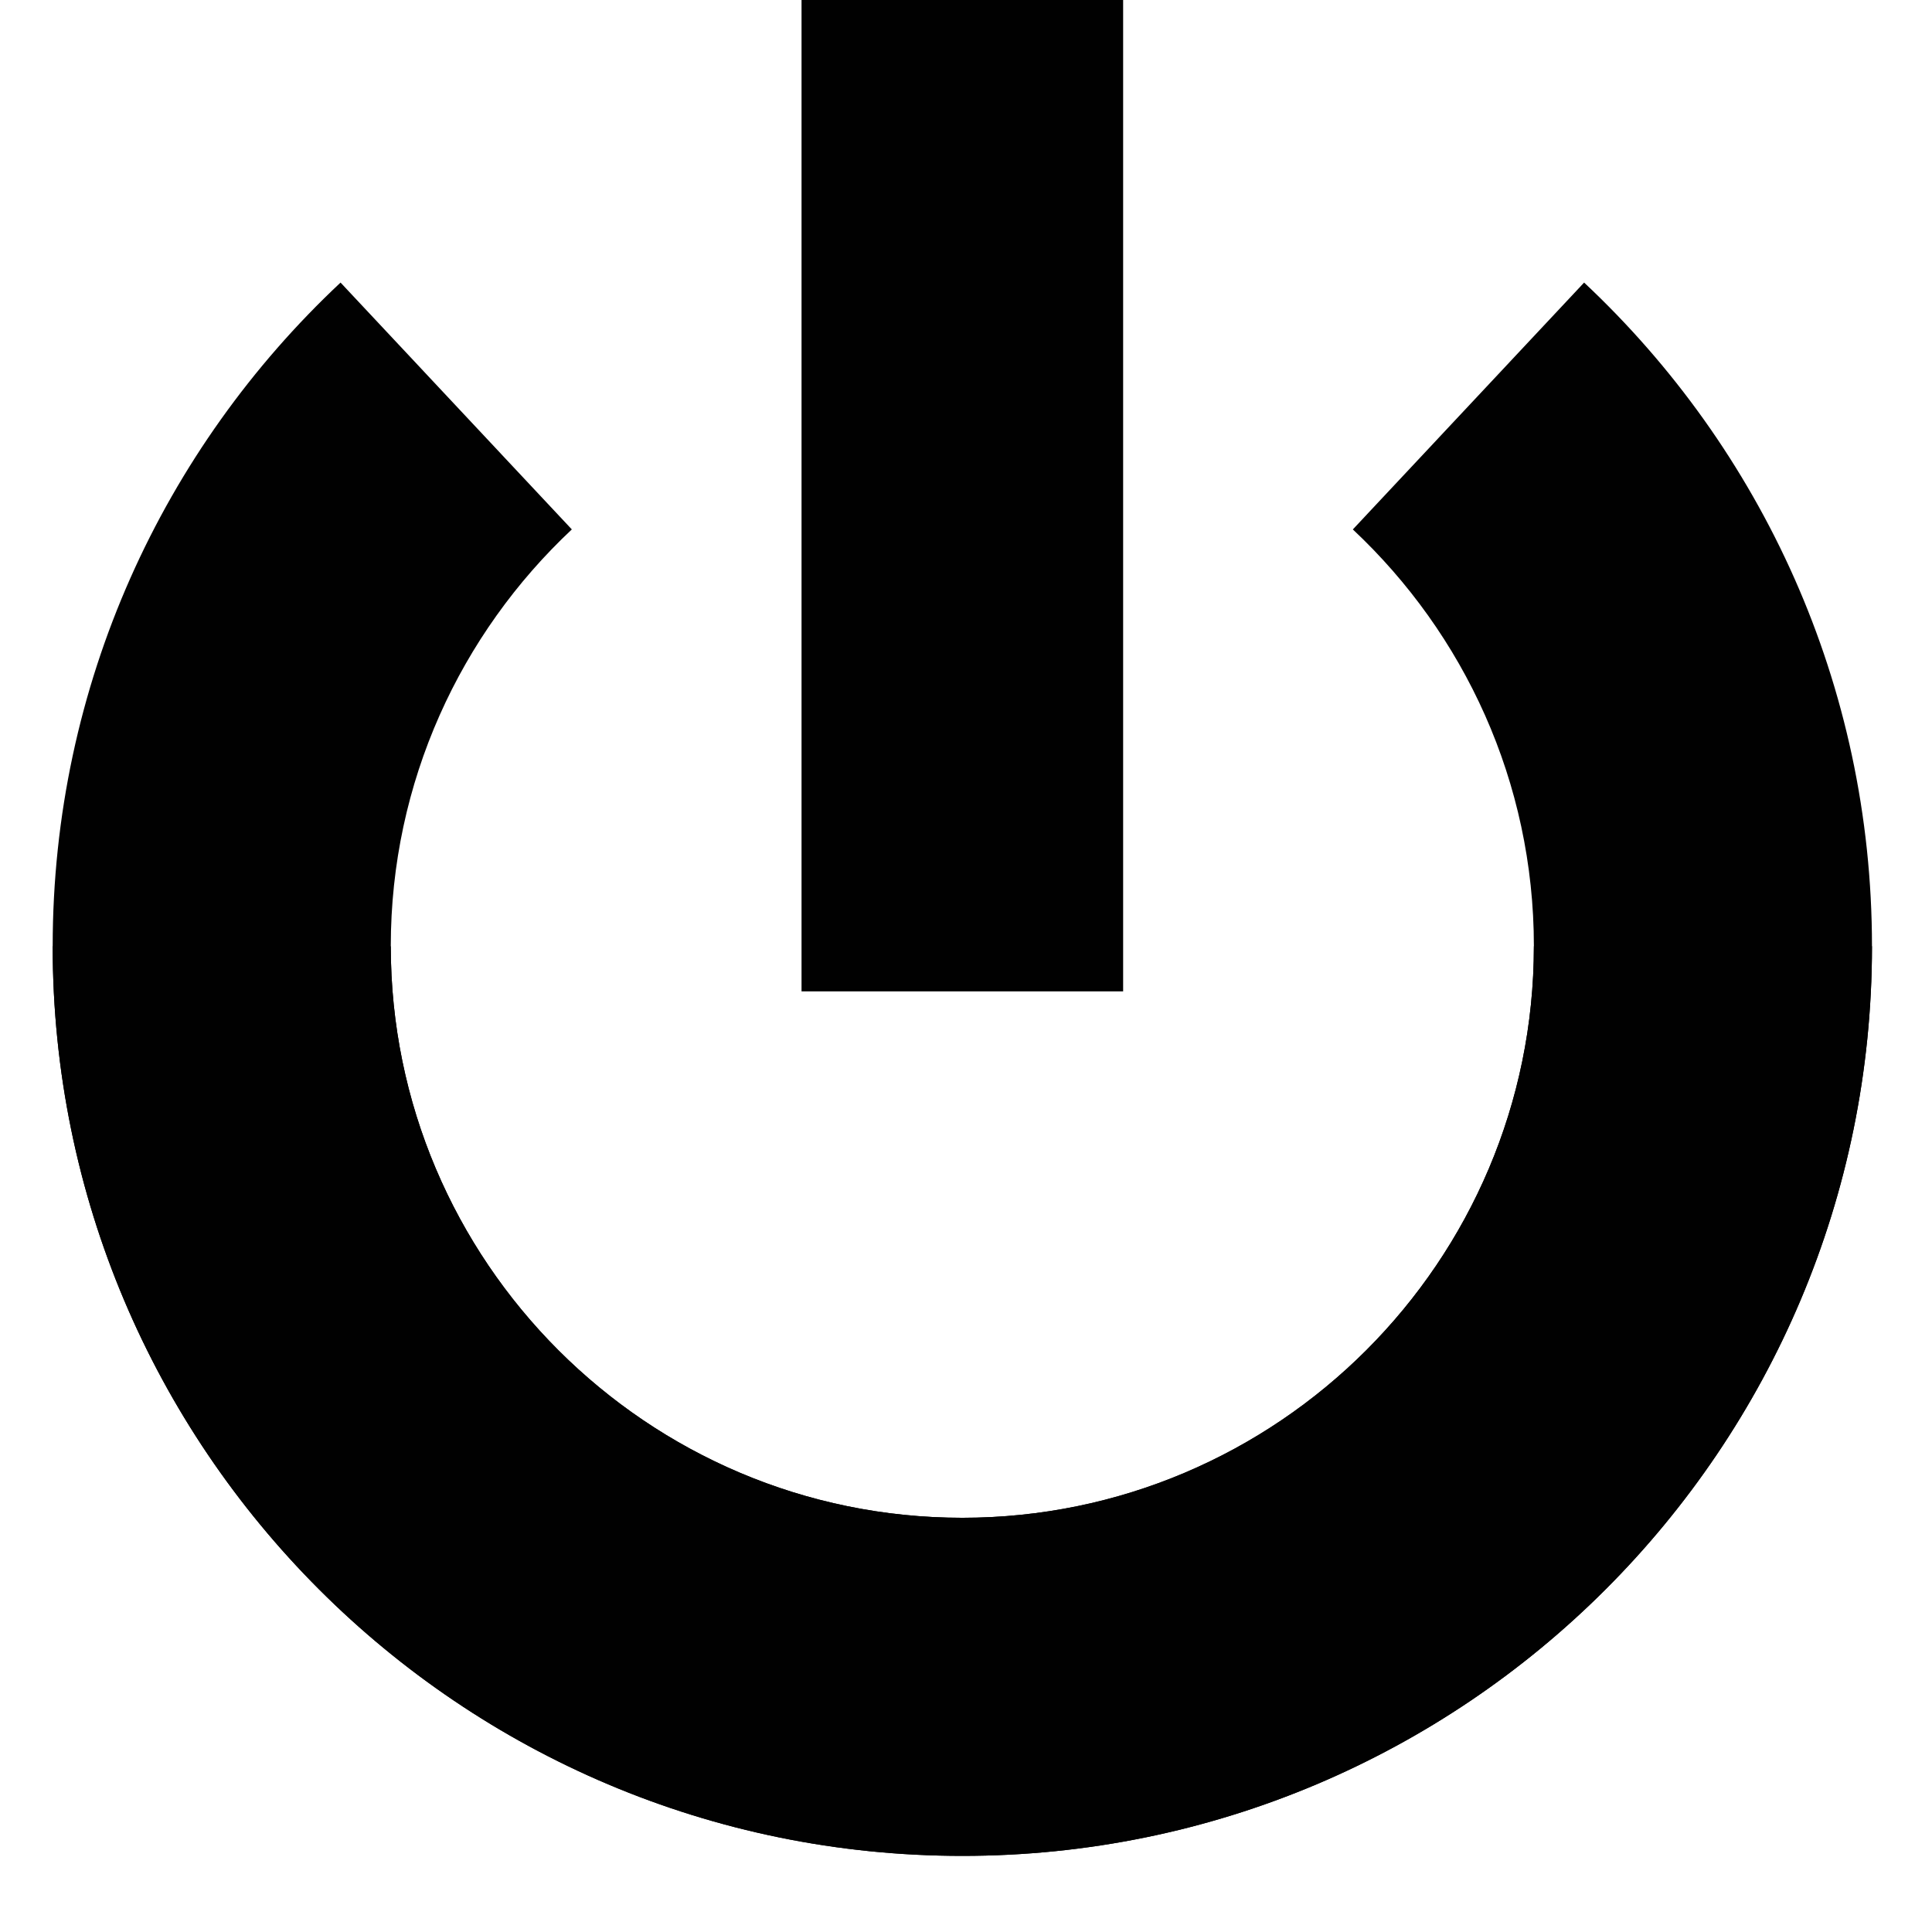
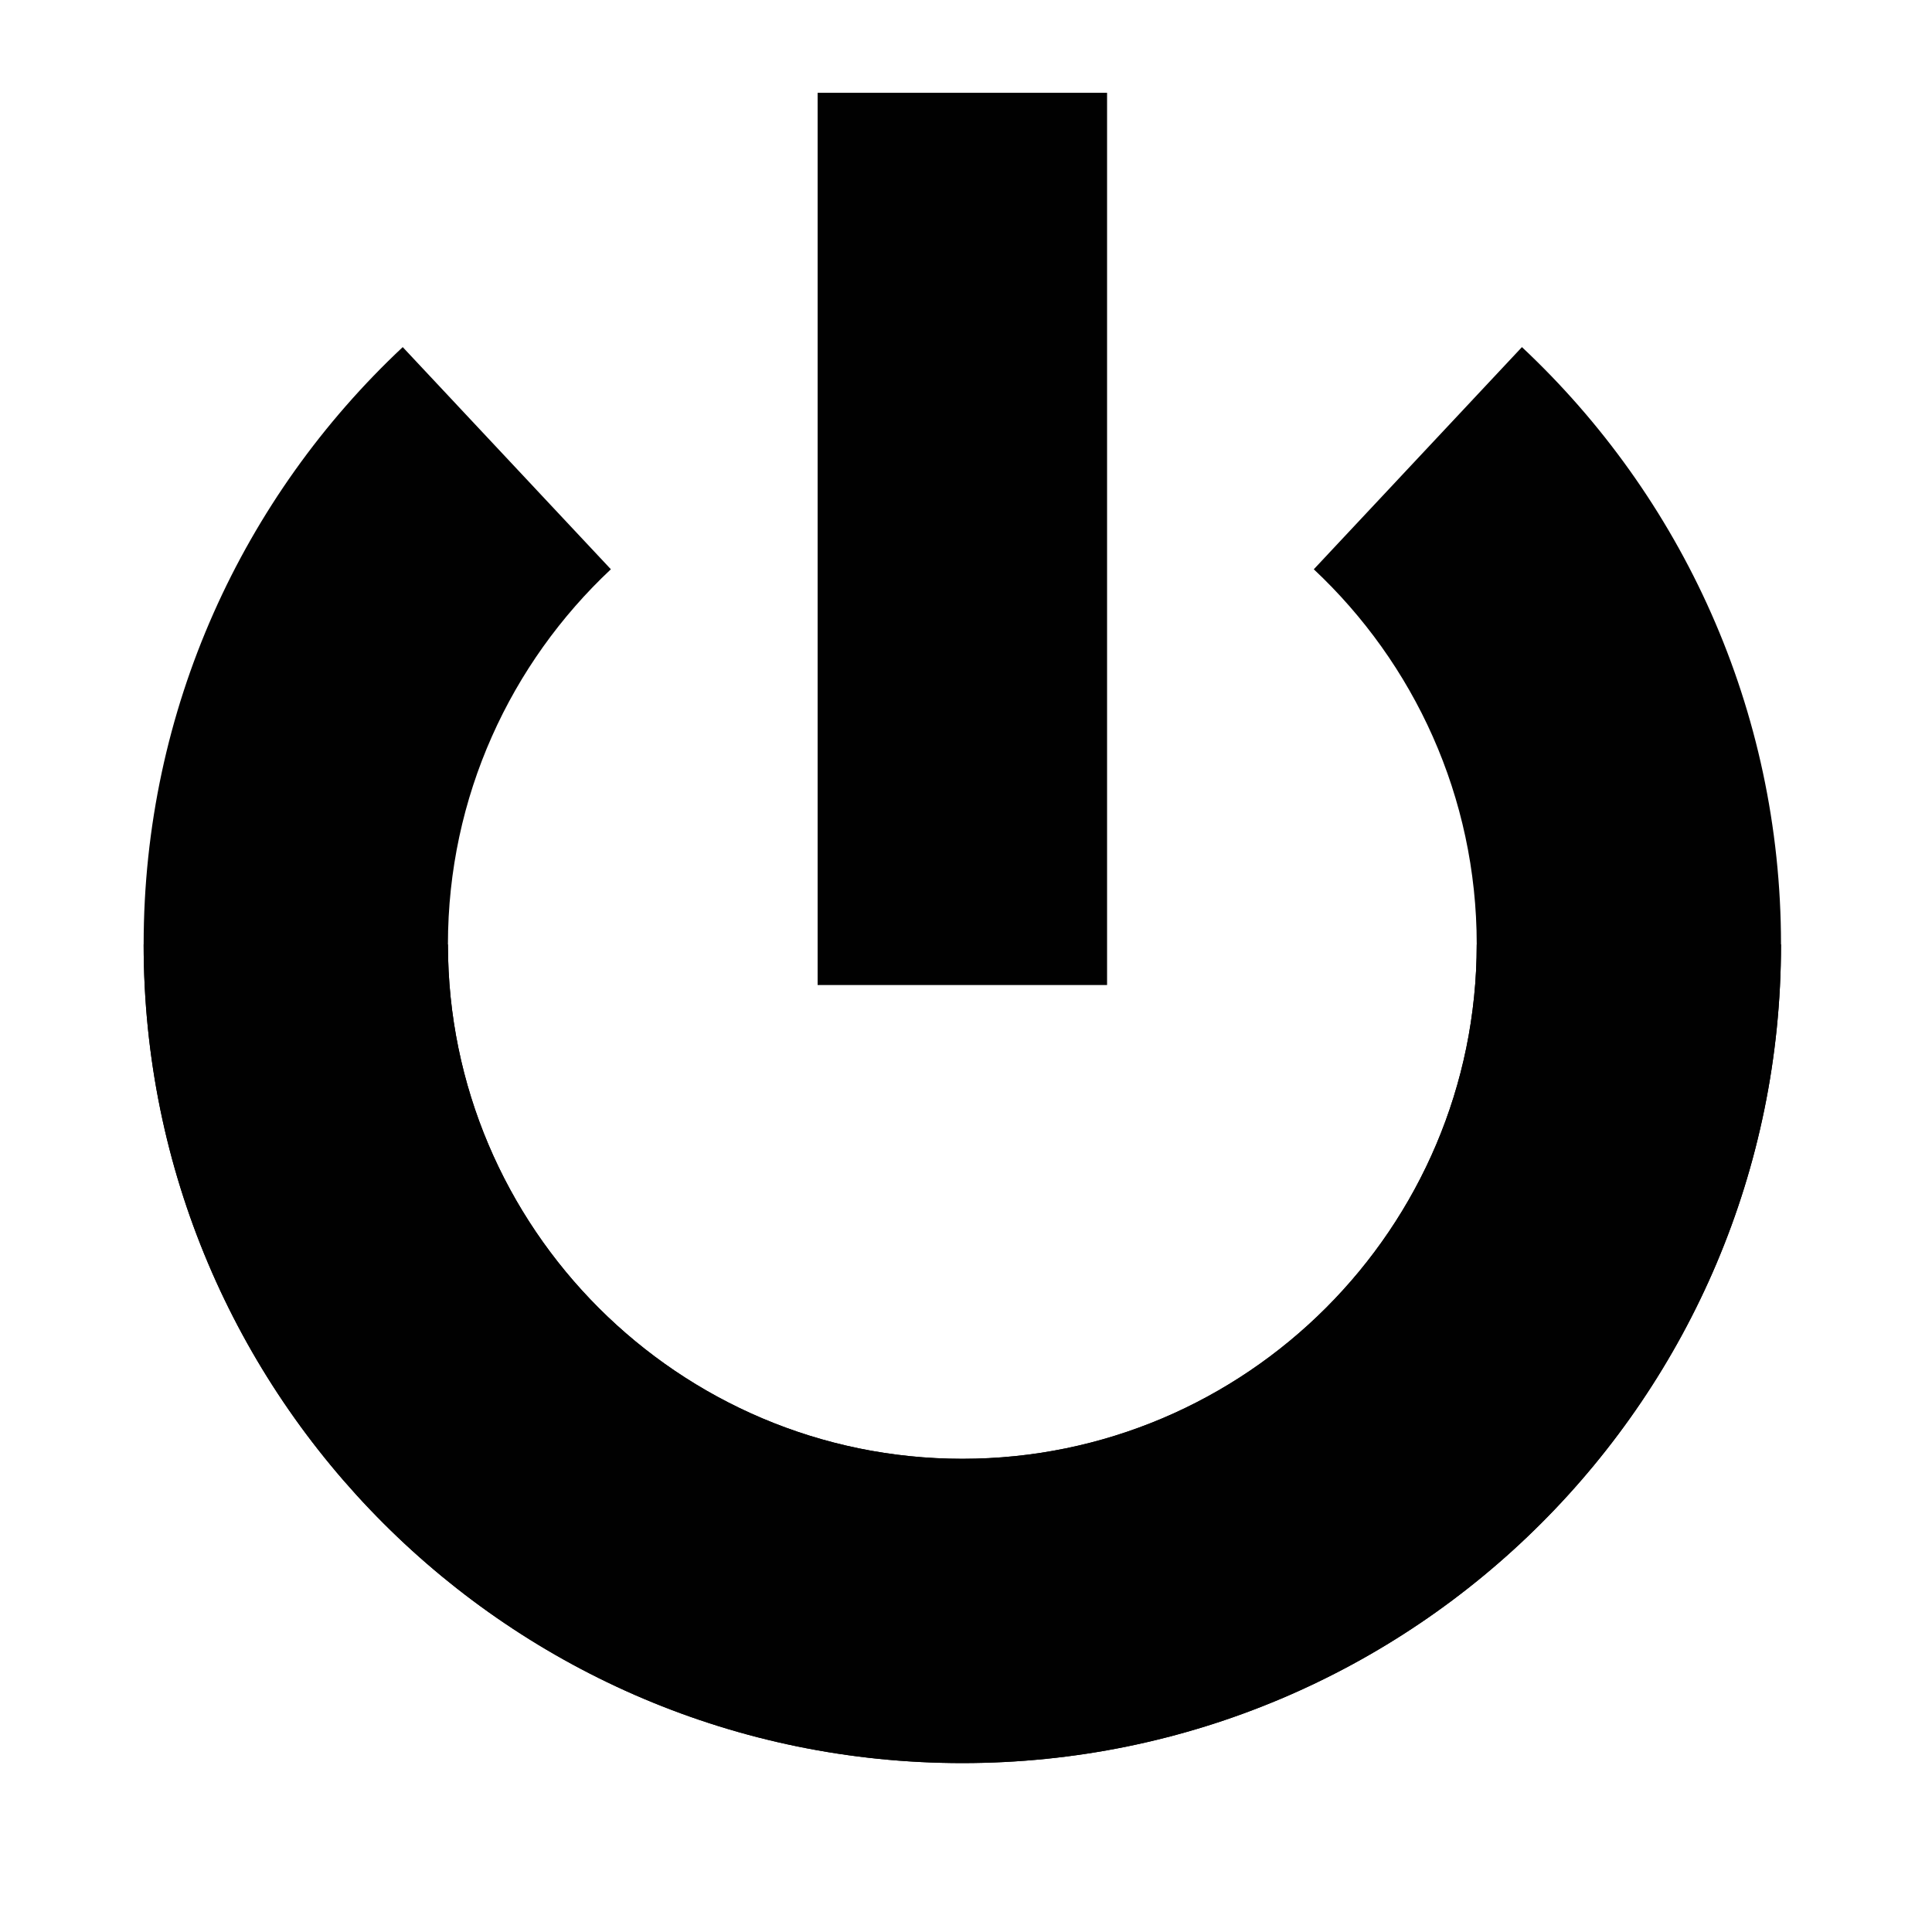
<svg xmlns="http://www.w3.org/2000/svg" version="1.1" id="Layer_1" x="0px" y="0px" width="120px" height="120px" viewBox="0 0 120 120" enable-background="new 0 0 120 120" xml:space="preserve">
-   <g>
-     <path fill="#010101" d="M3.272,58.772c0,31.204,25.296,56.5,56.5,56.5c31.203,0,56.5-25.296,56.5-56.5   c0-16.264-6.882-30.911-17.88-41.221L84.027,32.884c6.913,6.482,11.245,15.688,11.245,25.889c0,19.575-15.926,35.5-35.5,35.5   c-19.575,0-35.5-15.925-35.5-35.5" />
+   <defs id="defs15" />
+   <g id="g3" transform="matrix(0.9,0,0,0.9,5.9772,5.7636)">
+     <path d="m 3.272,58.772 c 0,31.204 25.296,56.5 56.5,56.5 31.203,0 56.5,-25.296 56.5,-56.5 0,-16.264 -6.882,-30.911 -17.88,-41.221 L 84.027,32.884 c 6.913,6.482 11.245,15.688 11.245,25.889 0,19.575 -15.926,35.5 -35.5,35.5 -19.575,0 -35.5,-15.925 -35.5,-35.5" id="path5" style="fill:#010101" />
  </g>
-   <g>
-     <path fill="#010101" d="M95.272,58.772c0,19.575-15.925,35.5-35.5,35.5c-19.574,0-35.5-15.926-35.5-35.5   c0-10.201,4.332-19.406,11.245-25.889L21.152,17.551c-10.998,10.31-17.88,24.957-17.88,41.221c0,31.204,25.297,56.5,56.5,56.5   c31.204,0,56.5-25.297,56.5-56.5" />
+   <g id="g7" transform="matrix(0.9,0,0,0.9,5.9772,5.7636)">
+     <path d="m 95.272,58.772 c 0,19.575 -15.925,35.5 -35.5,35.5 -19.574,0 -35.5,-15.926 -35.5,-35.5 0,-10.201 4.332,-19.406 11.245,-25.889 L 21.152,17.551 c -10.998,10.31 -17.88,24.957 -17.88,41.221 0,31.204 25.297,56.5 56.5,56.5 31.204,0 56.5,-25.297 56.5,-56.5" id="path9" style="fill:#010101" />
  </g>
-   <rect x="49.785" fill="#010101" width="19.975" height="61.576" />
+   <rect x="50.784" width="17.978" height="55.418" id="rect11" y="5.764" style="fill:#010101" />
</svg>
